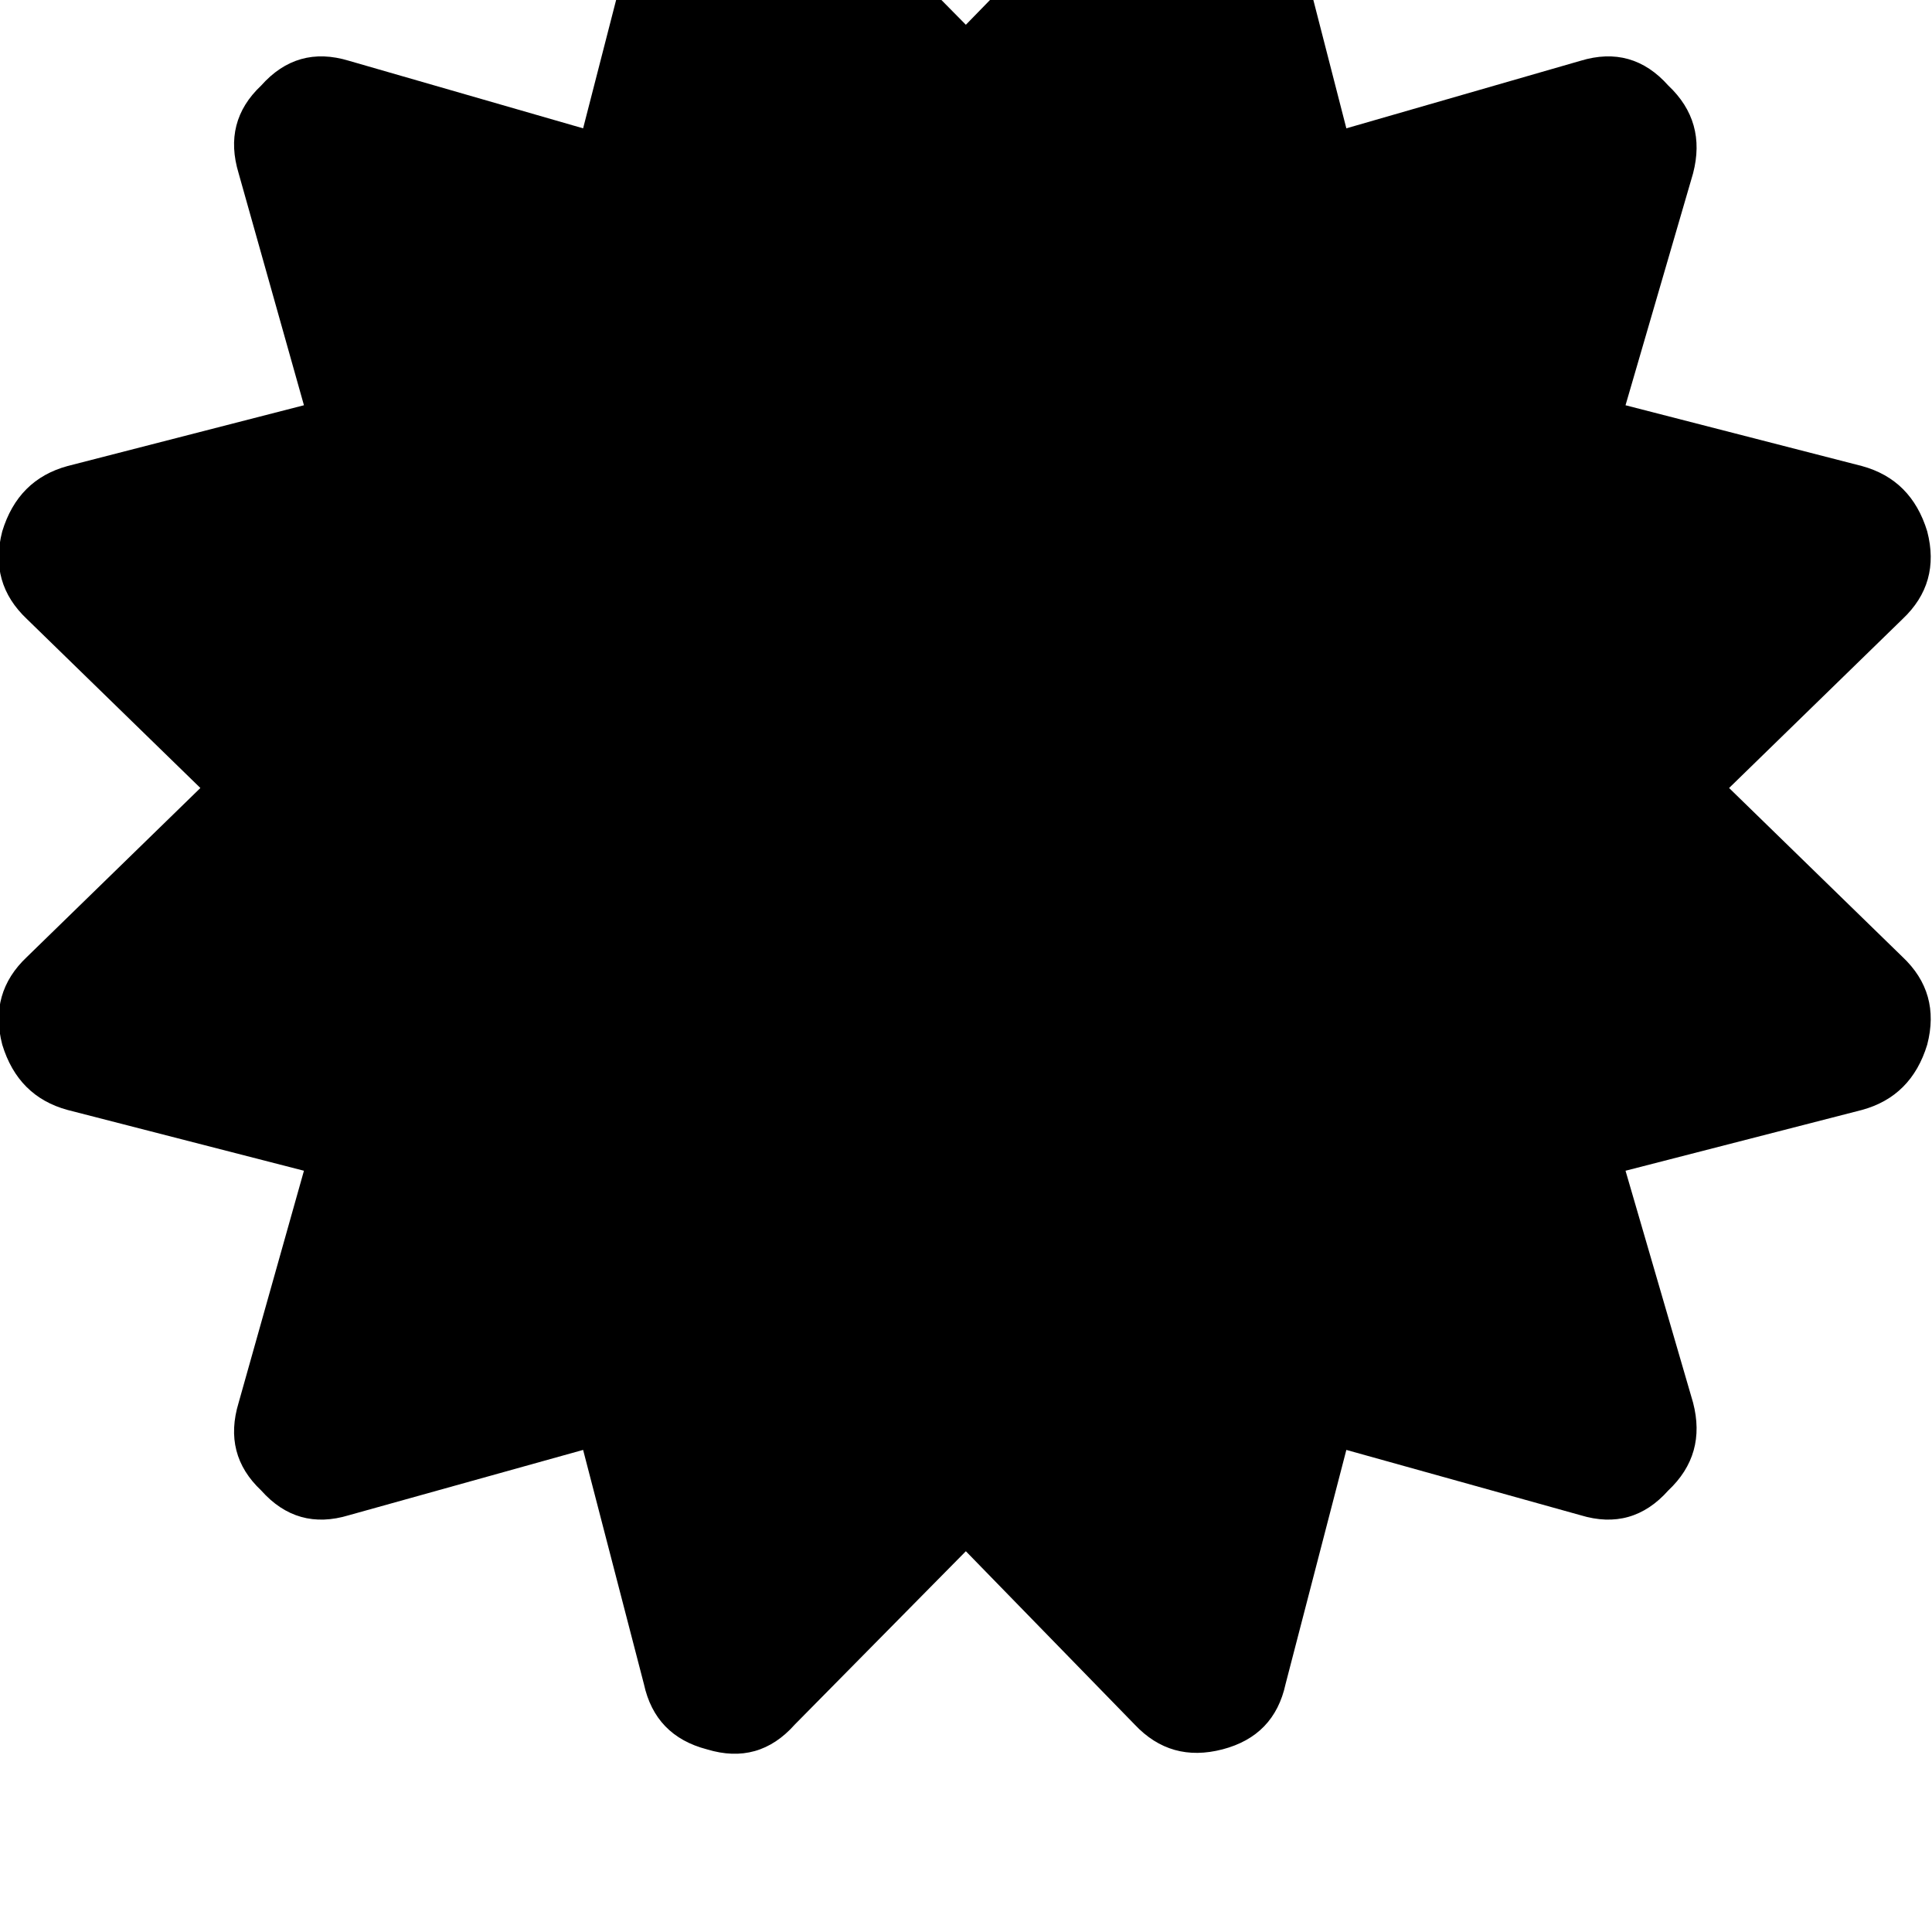
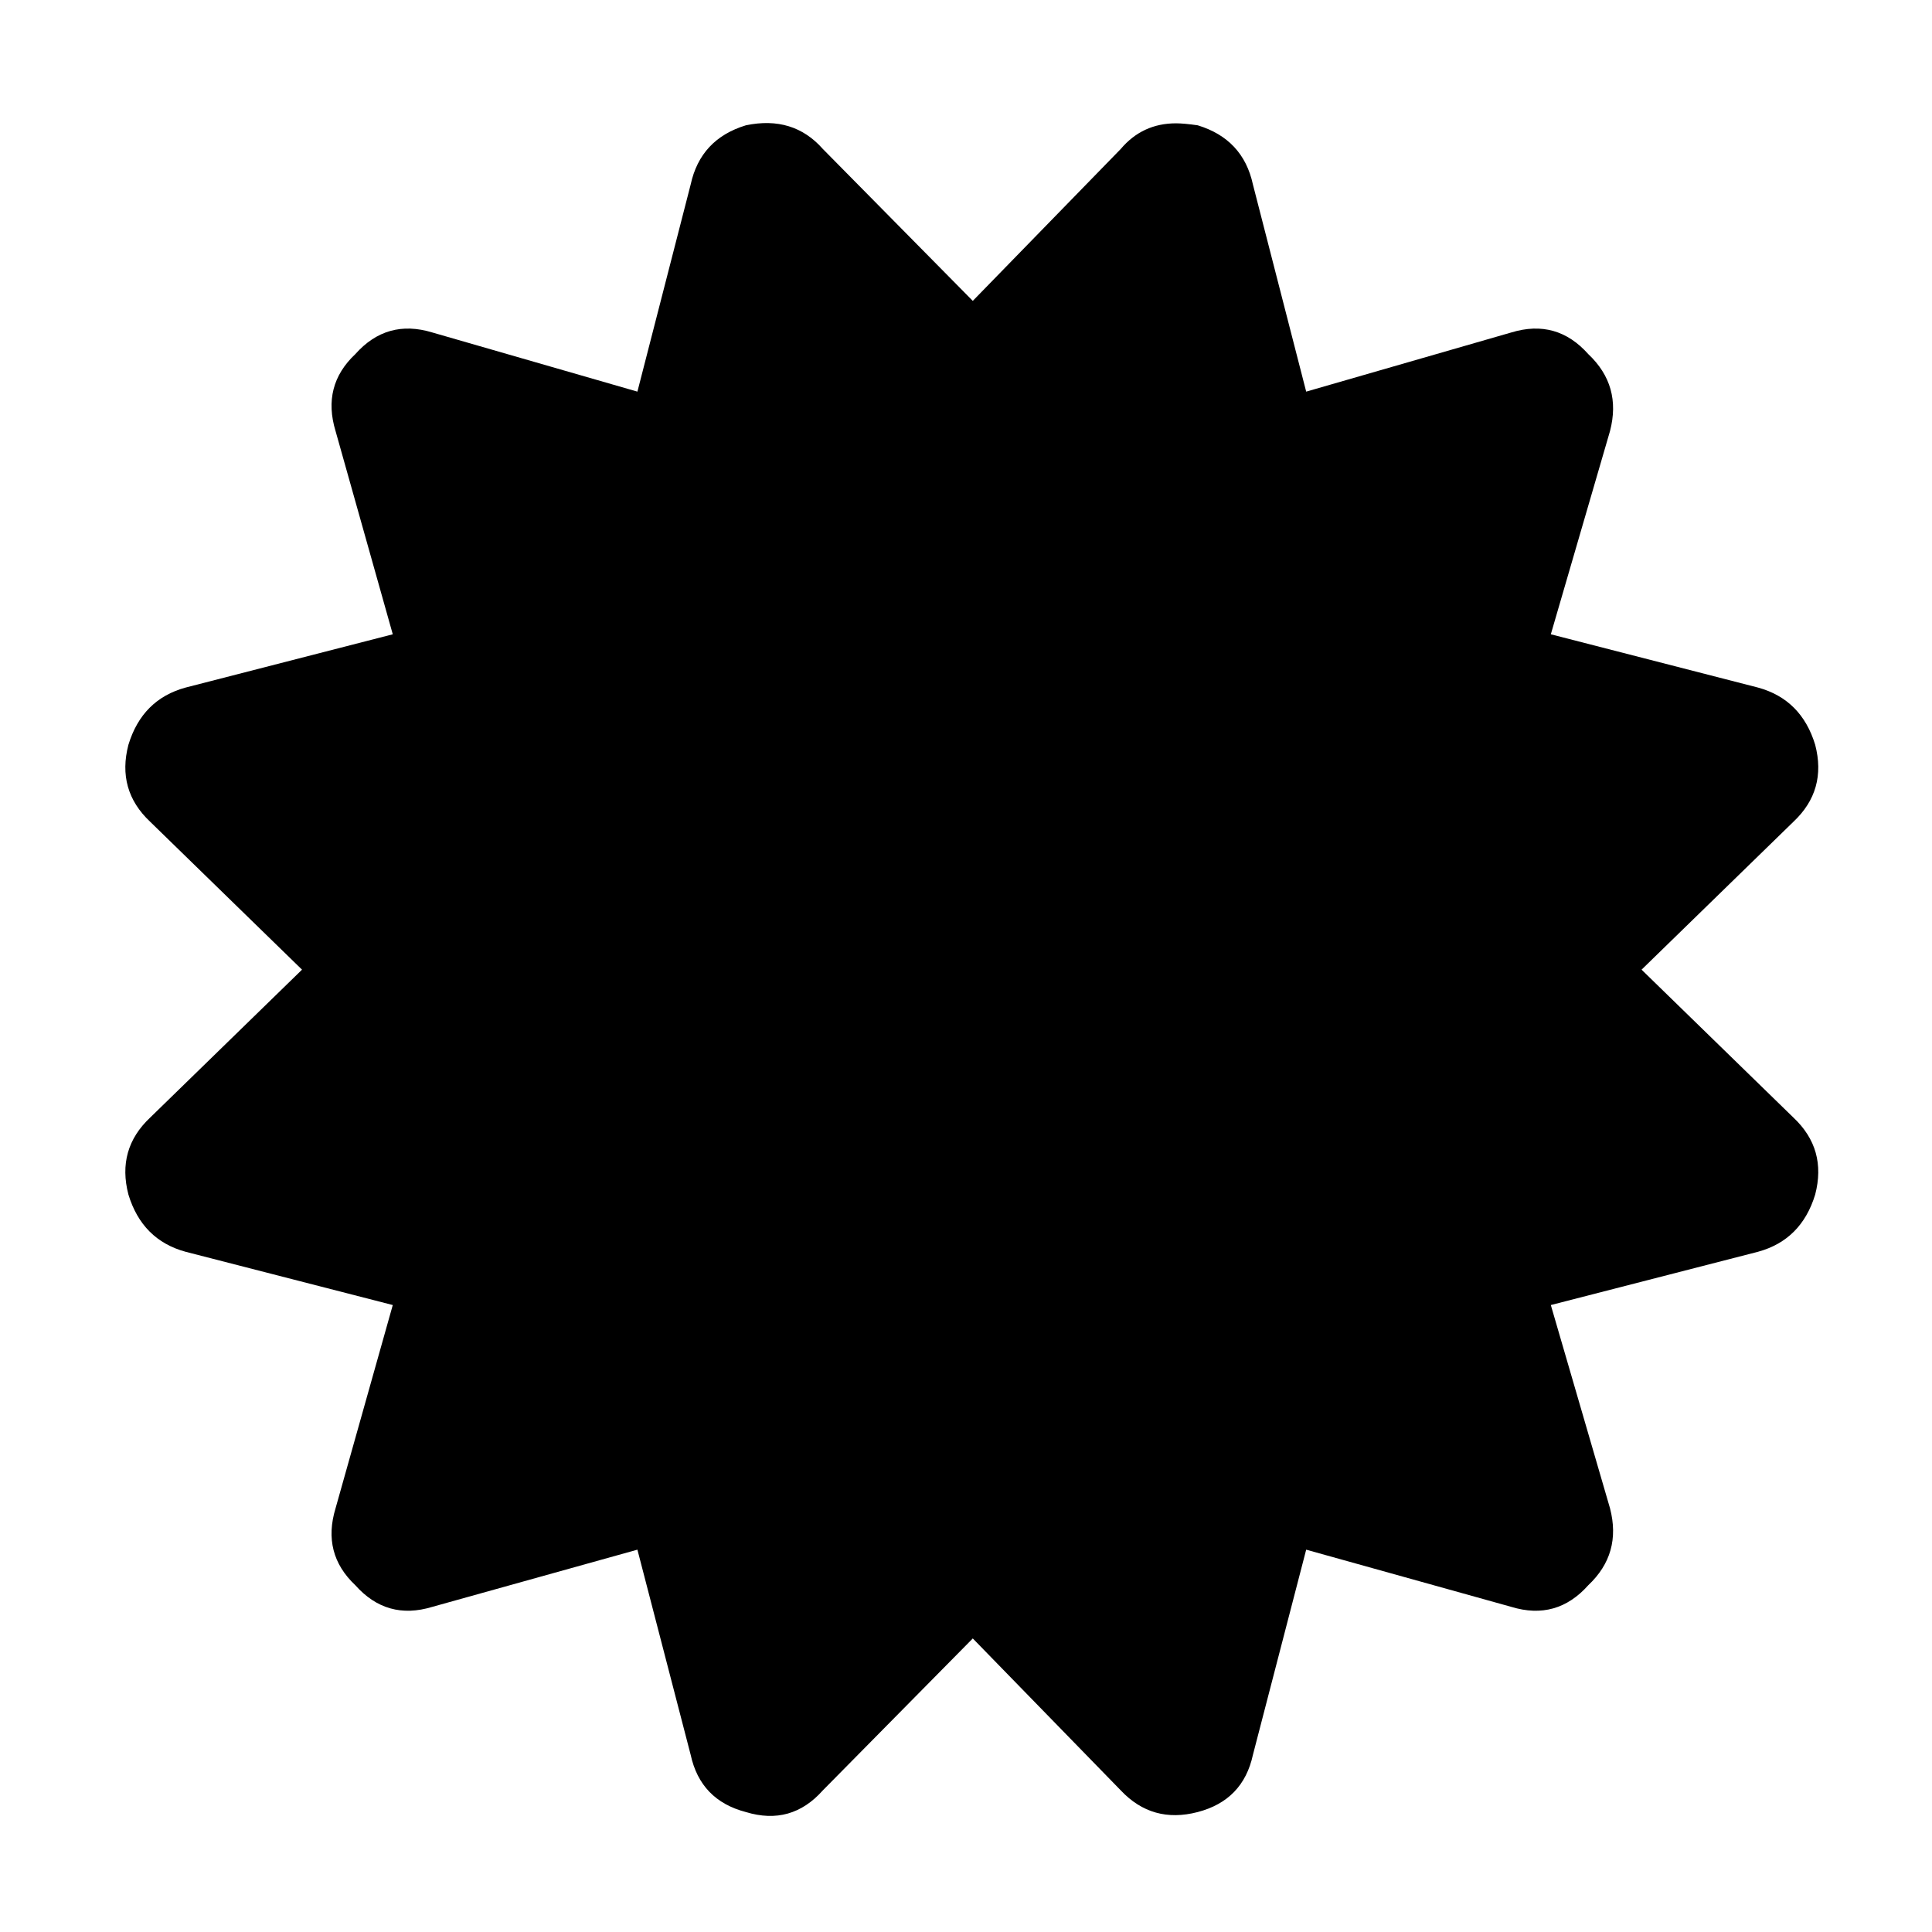
- <svg xmlns="http://www.w3.org/2000/svg" version="1.1" xml:space="preserve">
-   <path d="M768 350l77-75q17-16 11-39-7-23-29-29l-105-27 30-103q6-23-11-39-16-18-39-11l-104 30-27-105q-5-23-28-30-7-1-11-1-17 0-28 13l-75 77-76-77q-15-17-39-12-23 7-28 30l-27 105-104-30q-23-7-39 11-17 16-10 39l29 103-105 27q-22 6-29 29-6 23 11 39l77 75-77 75q-17 16-11 39 7 23 29 29l105 27-29 103q-7 23 10 39 16 18 39 11l104-29 27 104q5 23 28 29 23 7 39-11l76-77 75 77q16 17 39 11 23-6 28-29l27-104 104 29q23 7 39-11 17-16 11-39l-30-103 105-27q22-6 29-29 6-23-11-39z" />
+ <svg xmlns="http://www.w3.org/2000/svg" version="1.1" id="Capa_1" x="0px" y="0px" width="500px" height="500px" viewBox="0 0 500 500" enable-background="new 0 0 500 500" xml:space="preserve">
+   <path d="M424.837,250.948l39.313-38.292c5.786-5.445,7.659-12.083,5.617-19.911c-2.383-7.829-7.318-12.765-14.807-14.807  l-53.608-13.785l15.315-52.588c2.043-7.829,0.171-14.466-5.615-19.913c-5.446-6.126-12.084-7.998-19.913-5.616l-53.098,15.317  l-13.786-53.609c-1.7-7.829-6.467-12.935-14.295-15.317c-2.383-0.34-4.255-0.511-5.616-0.511c-5.786,0-10.553,2.213-14.296,6.638  l-38.292,39.314l-38.803-39.314c-5.105-5.786-11.743-7.829-19.912-6.127c-7.829,2.382-12.594,7.488-14.295,15.317l-13.786,53.609  l-53.099-15.317c-7.829-2.382-14.466-0.511-19.912,5.616c-5.786,5.447-7.488,12.083-5.105,19.913l14.806,52.588l-53.609,13.785  c-7.488,2.042-12.424,6.978-14.807,14.807c-2.042,7.829-0.17,14.466,5.616,19.911l39.313,38.292L38.85,289.241  c-5.786,5.445-7.659,12.083-5.616,19.911c2.382,7.829,7.318,12.765,14.807,14.808l53.609,13.784l-14.806,52.588  c-2.383,7.829-0.681,14.466,5.105,19.913c5.446,6.126,12.083,7.998,19.912,5.615l53.099-14.806l13.786,53.098  c1.702,7.829,6.467,12.765,14.295,14.807c7.829,2.383,14.466,0.511,19.912-5.616l38.803-39.313l38.292,39.313  c5.446,5.786,12.083,7.659,19.912,5.616c7.828-2.042,12.595-6.978,14.295-14.807l13.786-53.098l53.098,14.806  c7.829,2.383,14.467,0.511,19.913-5.615c5.786-5.447,7.658-12.084,5.615-19.913l-15.315-52.588l53.608-13.784  c7.488-2.043,12.424-6.979,14.807-14.808c2.042-7.828,0.169-14.466-5.617-19.911L424.837,250.948z" />
</svg>
